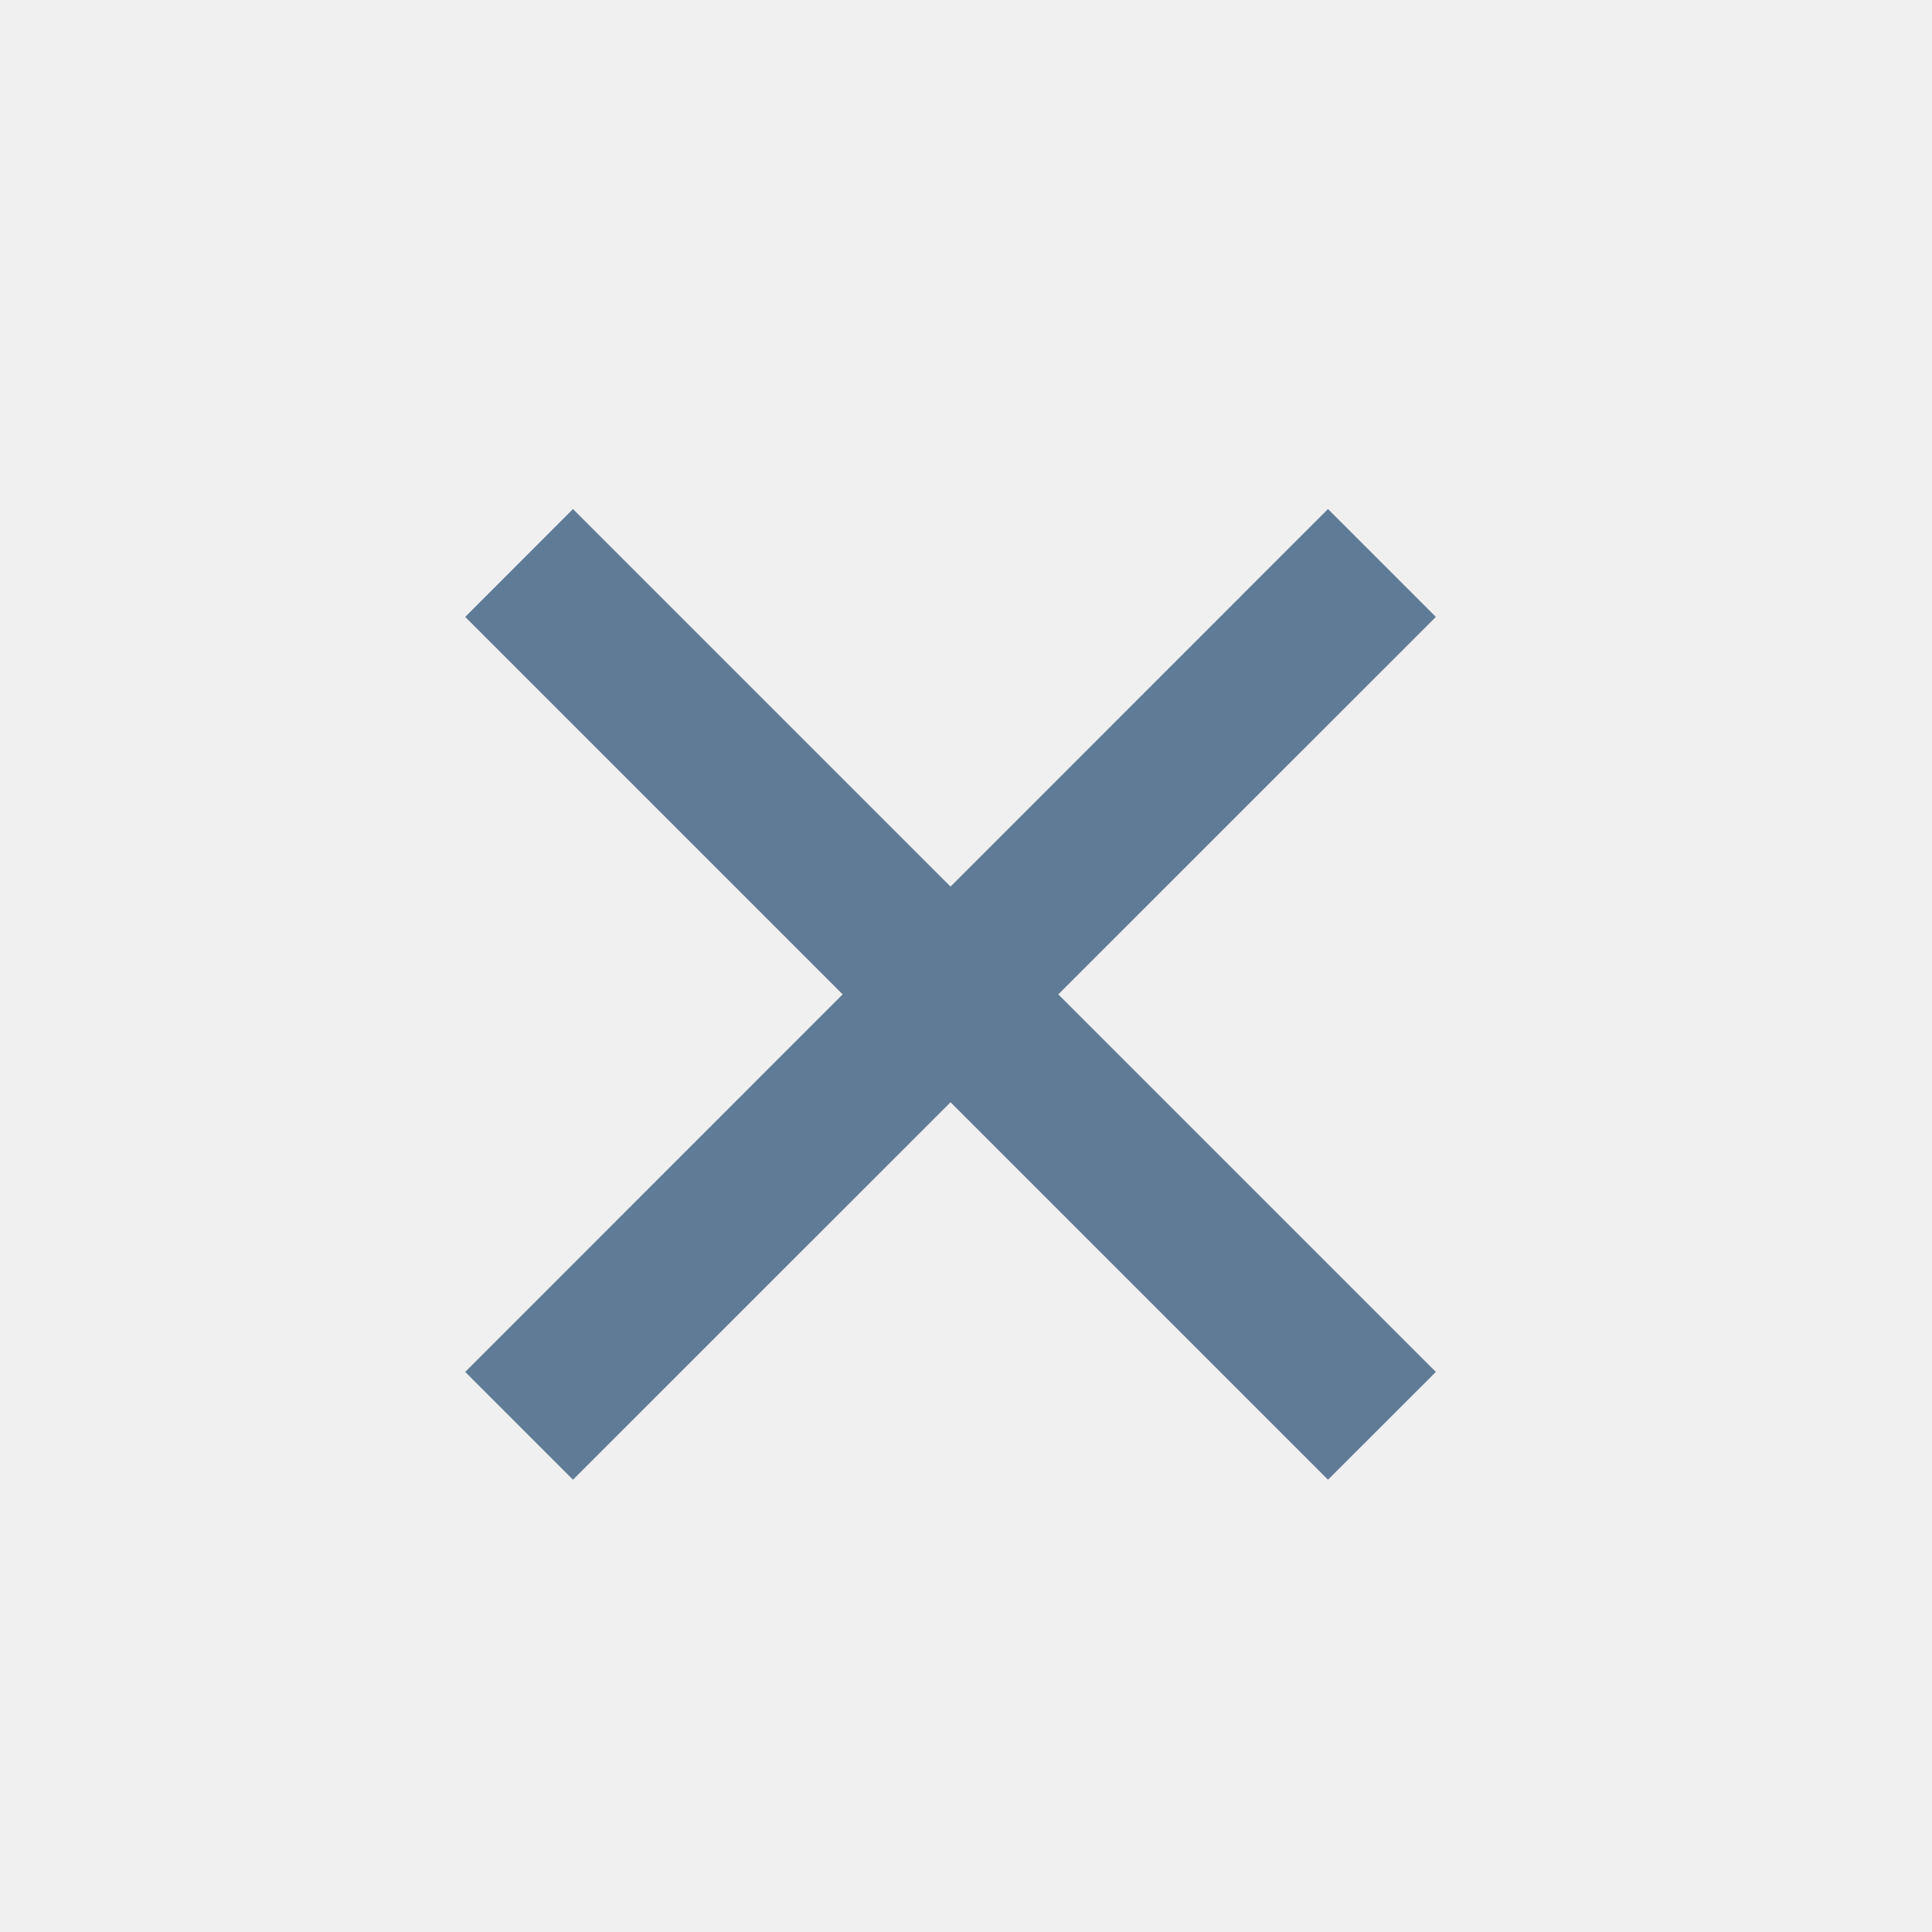
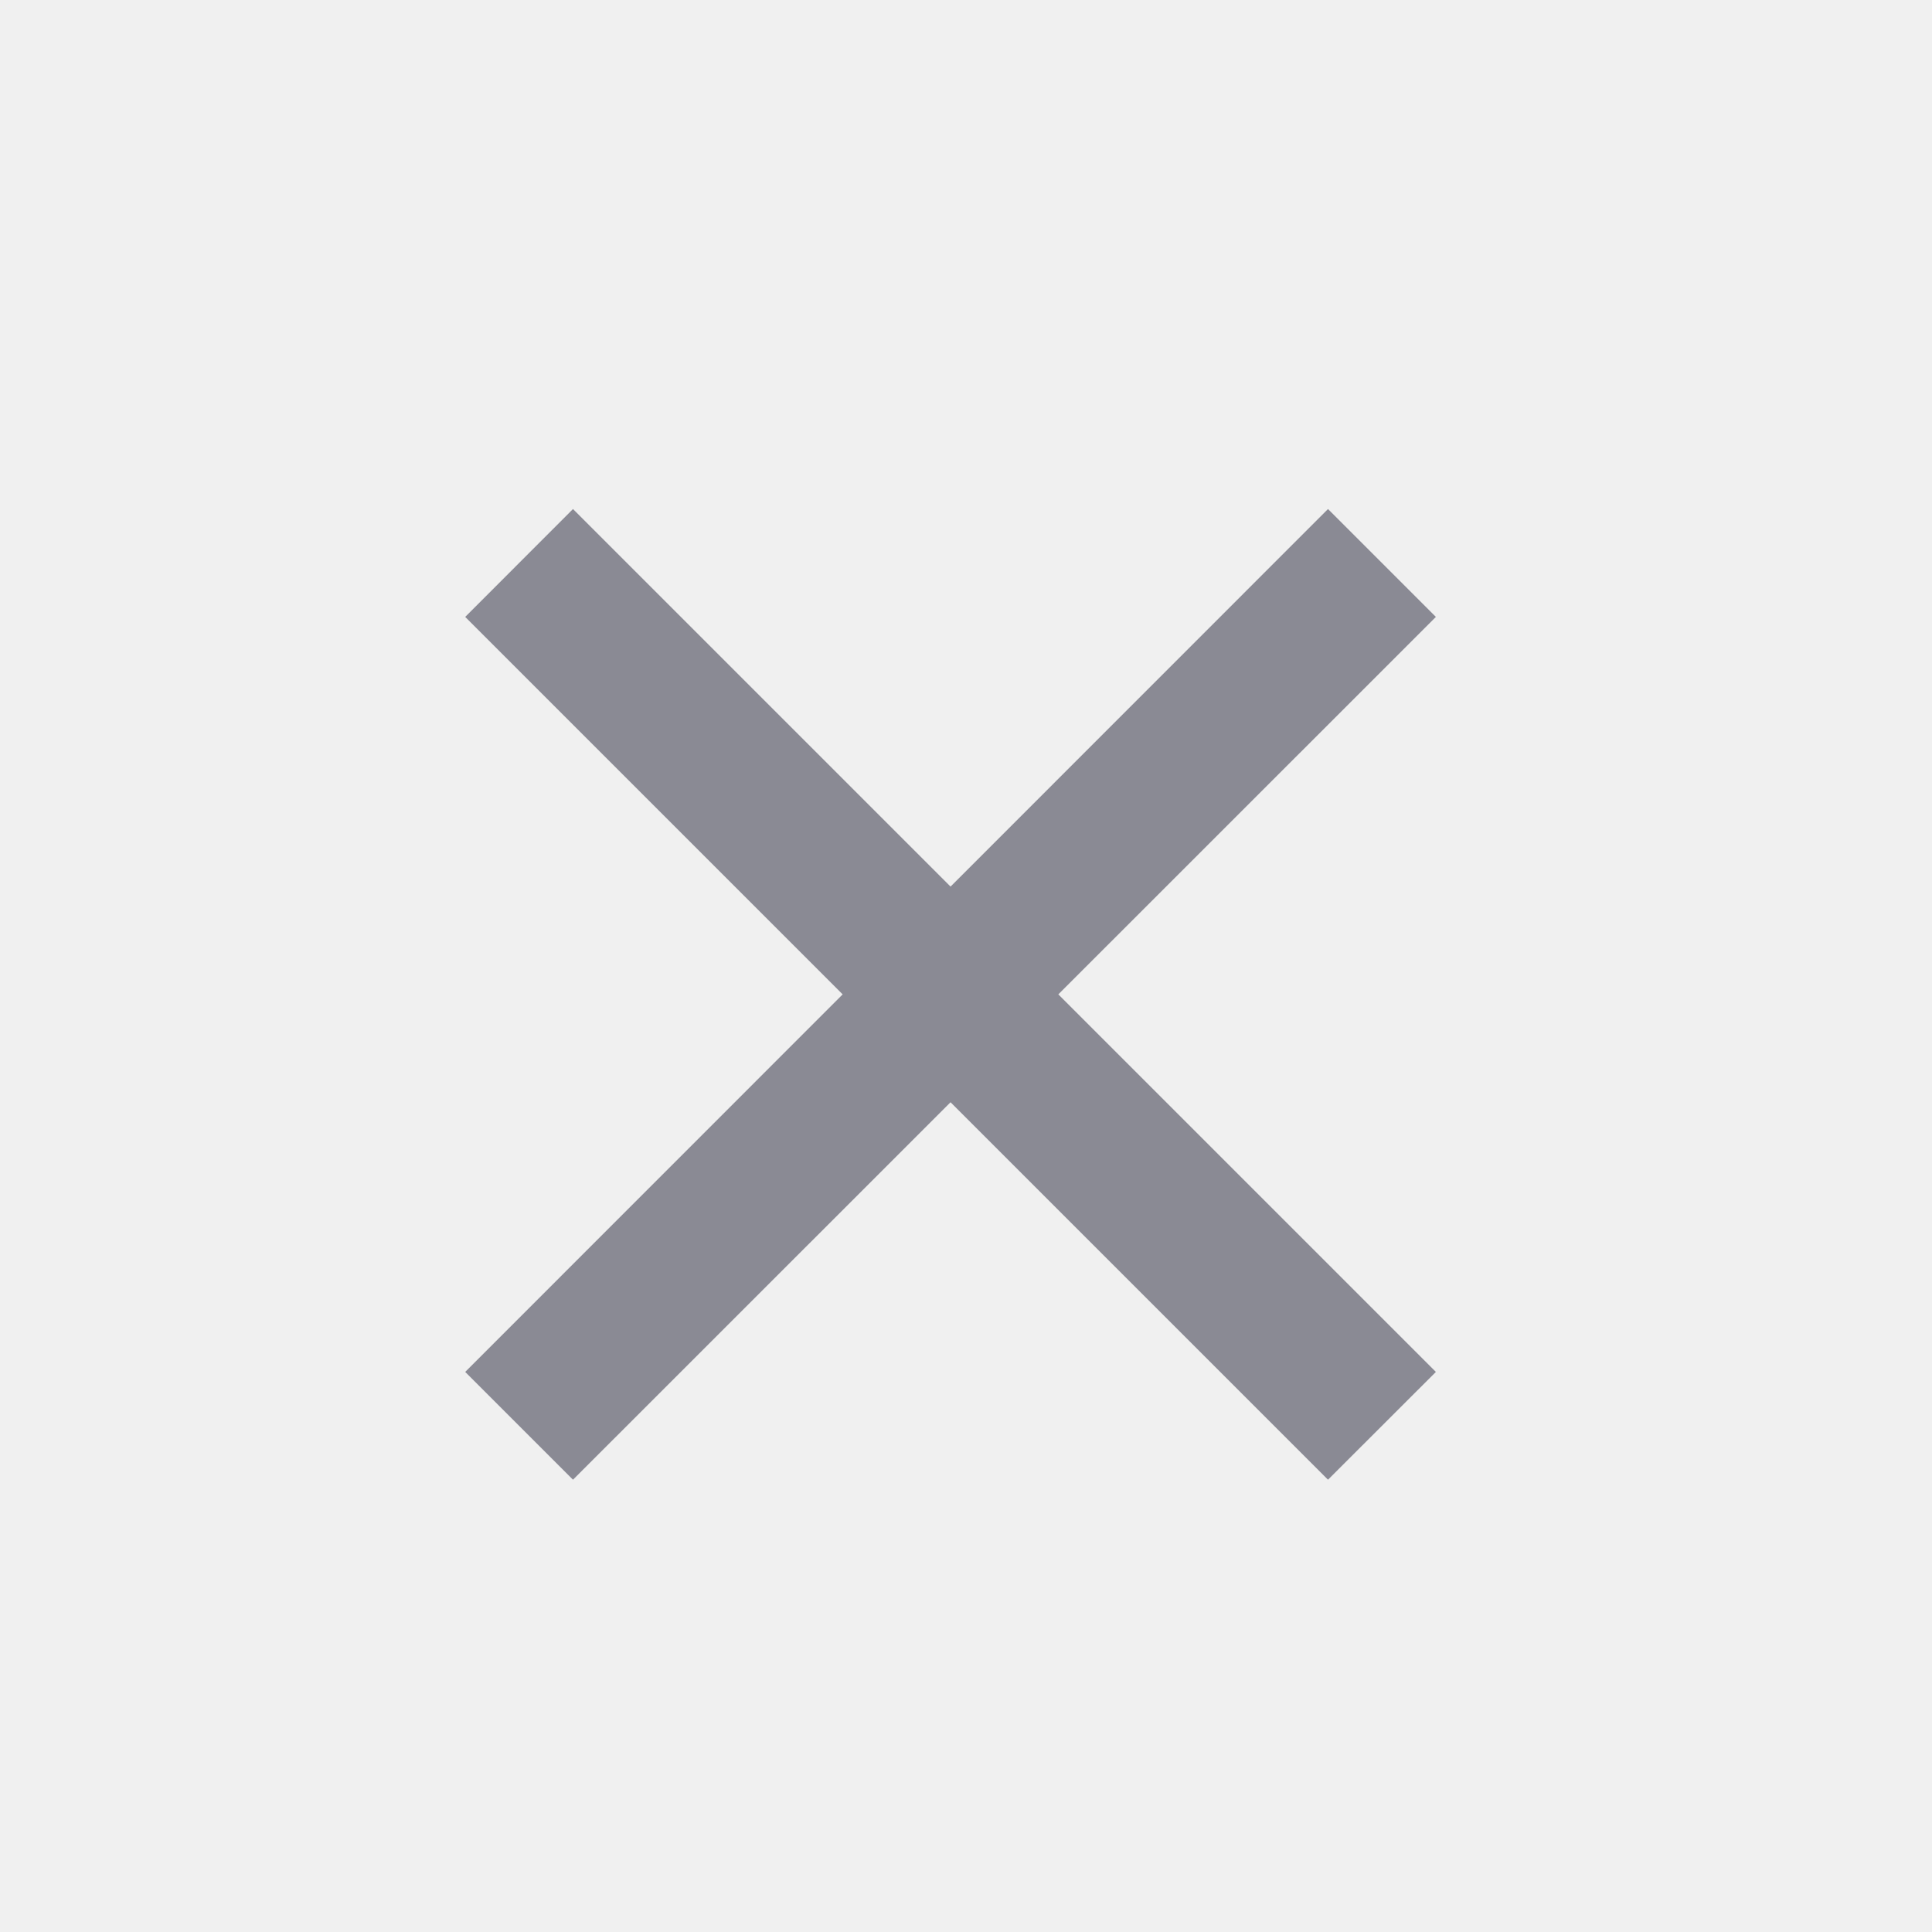
<svg xmlns="http://www.w3.org/2000/svg" width="19" height="19" viewBox="0 0 19 19" fill="none">
  <g clip-path="url(#clip0_64_1646)">
-     <path d="M9.348 8.719L13.06 5.006L14.121 6.067L10.408 9.779L14.121 13.492L13.06 14.552L9.348 10.84L5.635 14.552L4.575 13.492L8.287 9.779L4.575 6.067L5.635 5.006L9.348 8.719Z" fill="#607B96" />
+     <path d="M9.348 8.719L13.06 5.006L14.121 6.067L10.408 9.779L14.121 13.492L13.06 14.552L9.348 10.84L5.635 14.552L4.575 13.492L8.287 9.779L4.575 6.067L5.635 5.006L9.348 8.719Z" fill="#8a8a94" />
  </g>
  <defs>
    <clipPath id="clip0_64_1646">
      <rect width="18" height="18" fill="white" transform="translate(0.347656 0.779297)" />
    </clipPath>
  </defs>
</svg>
